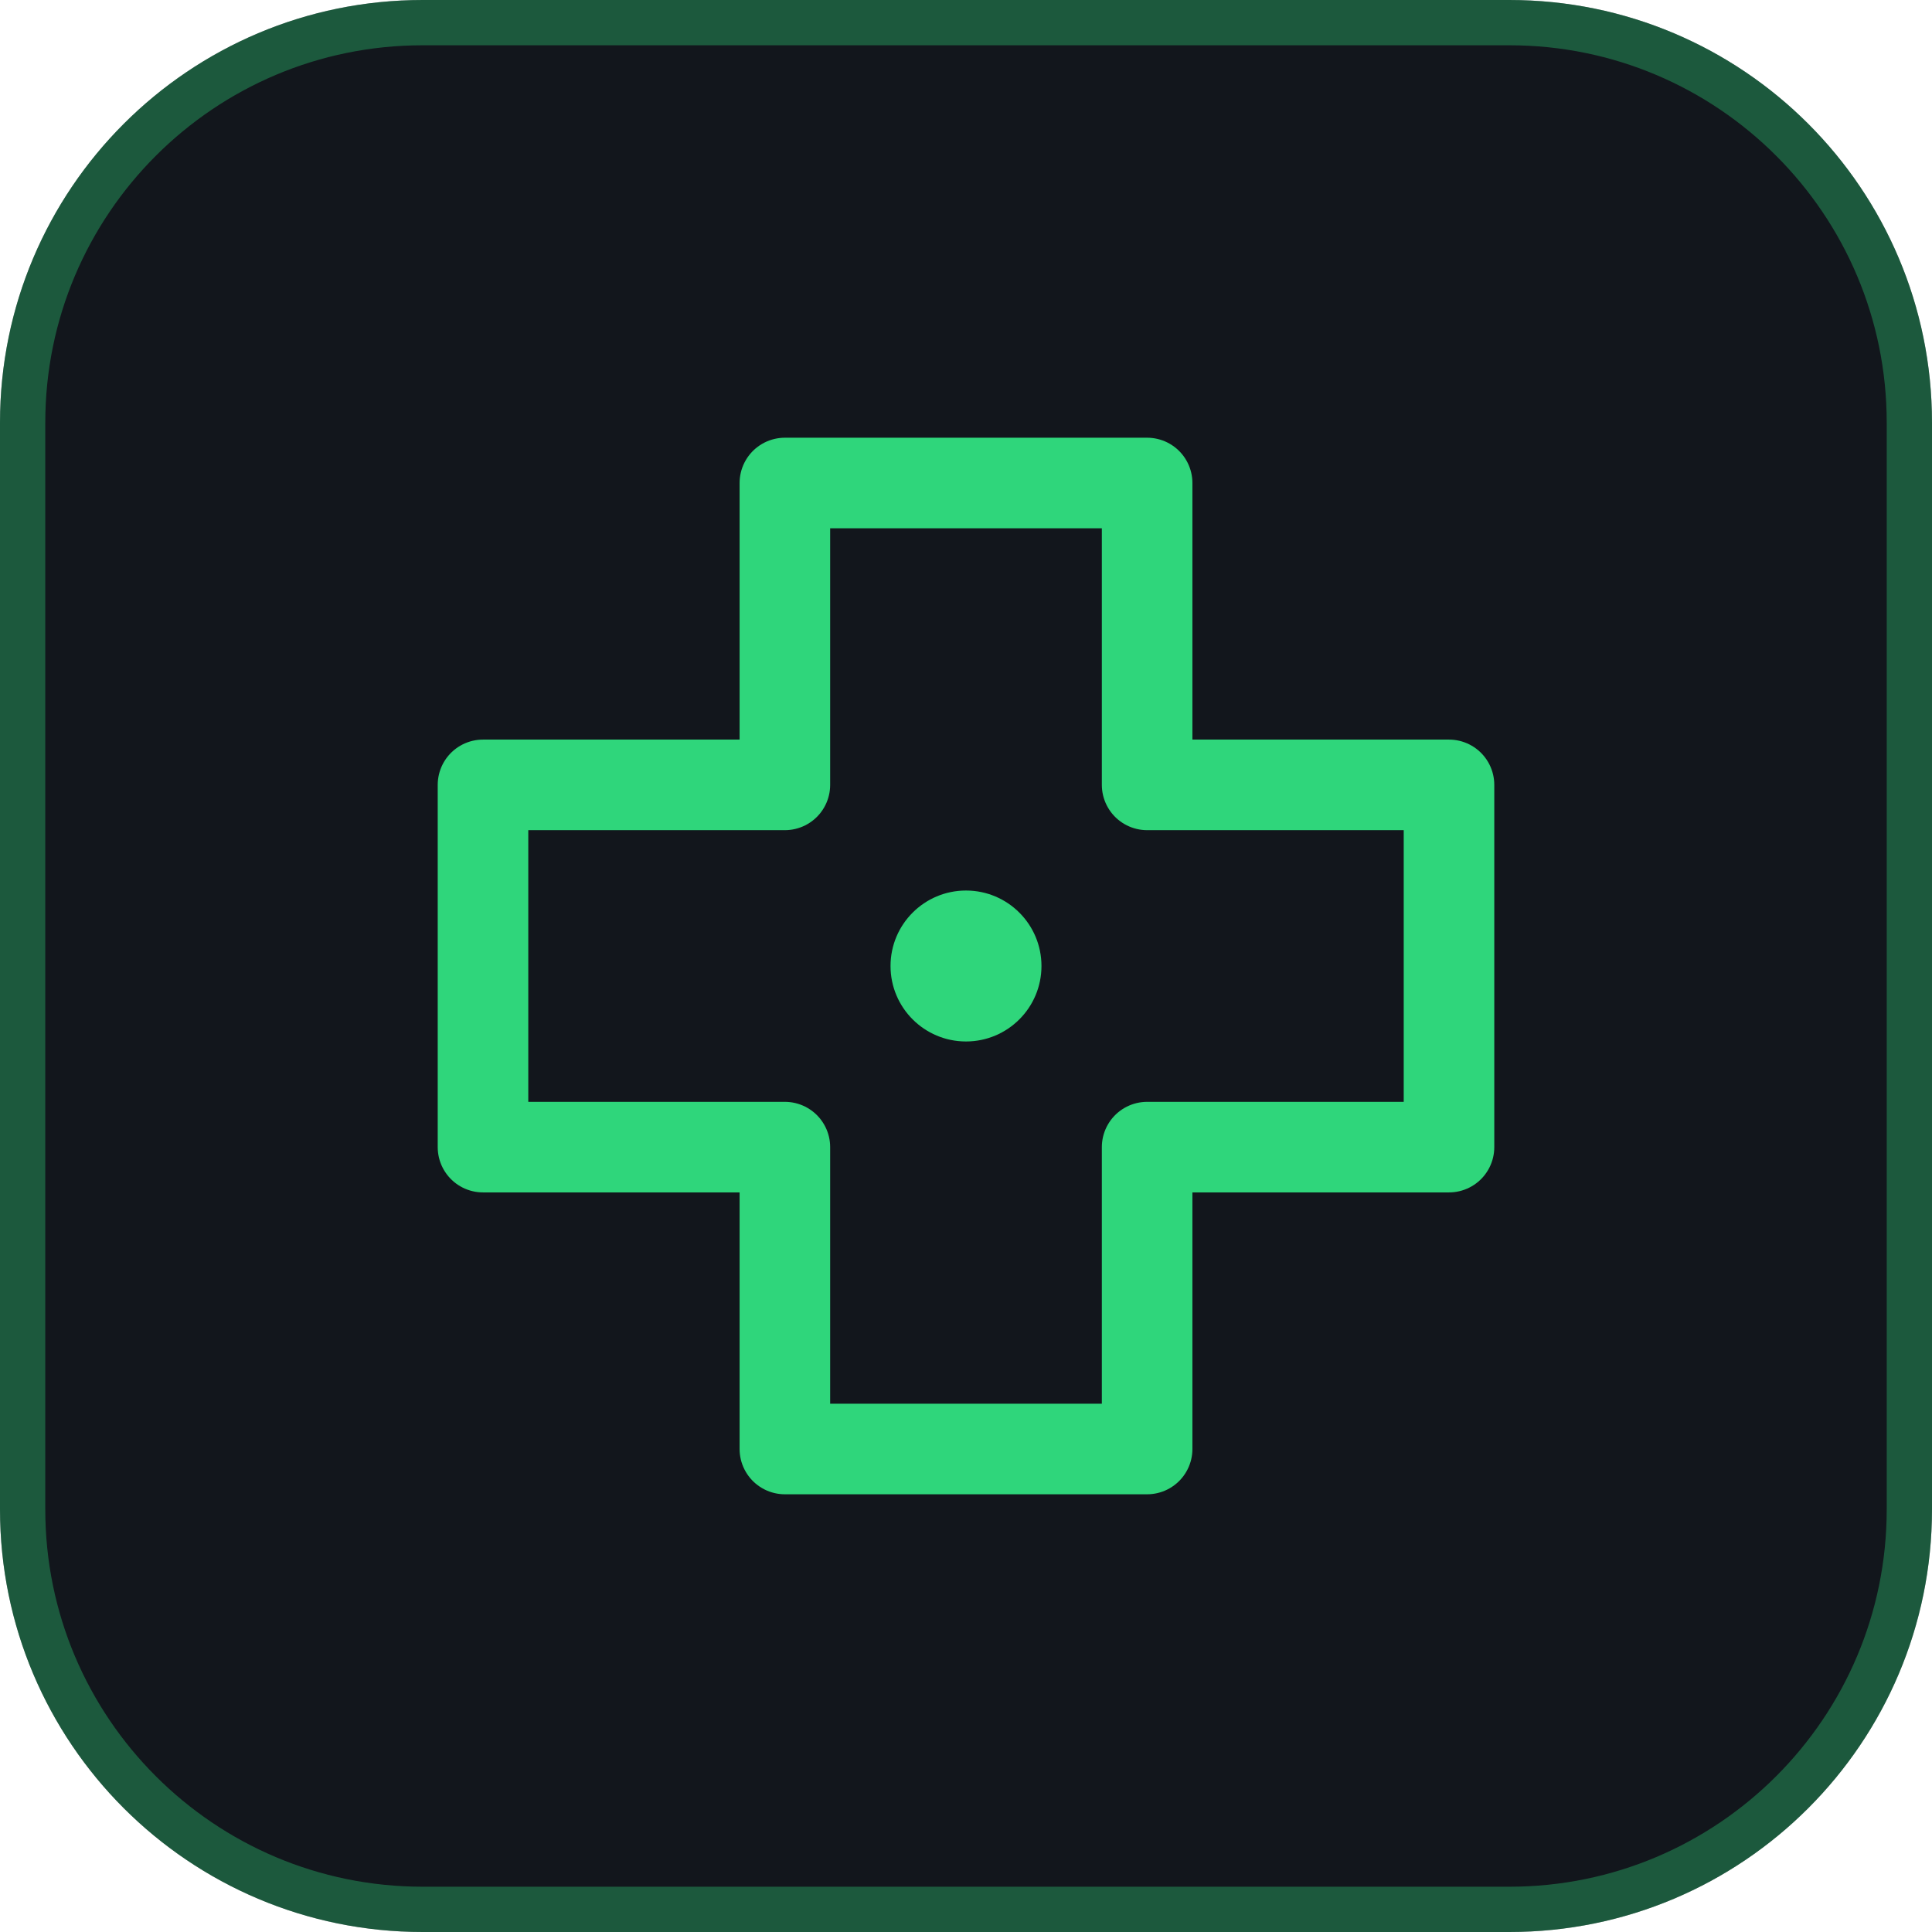
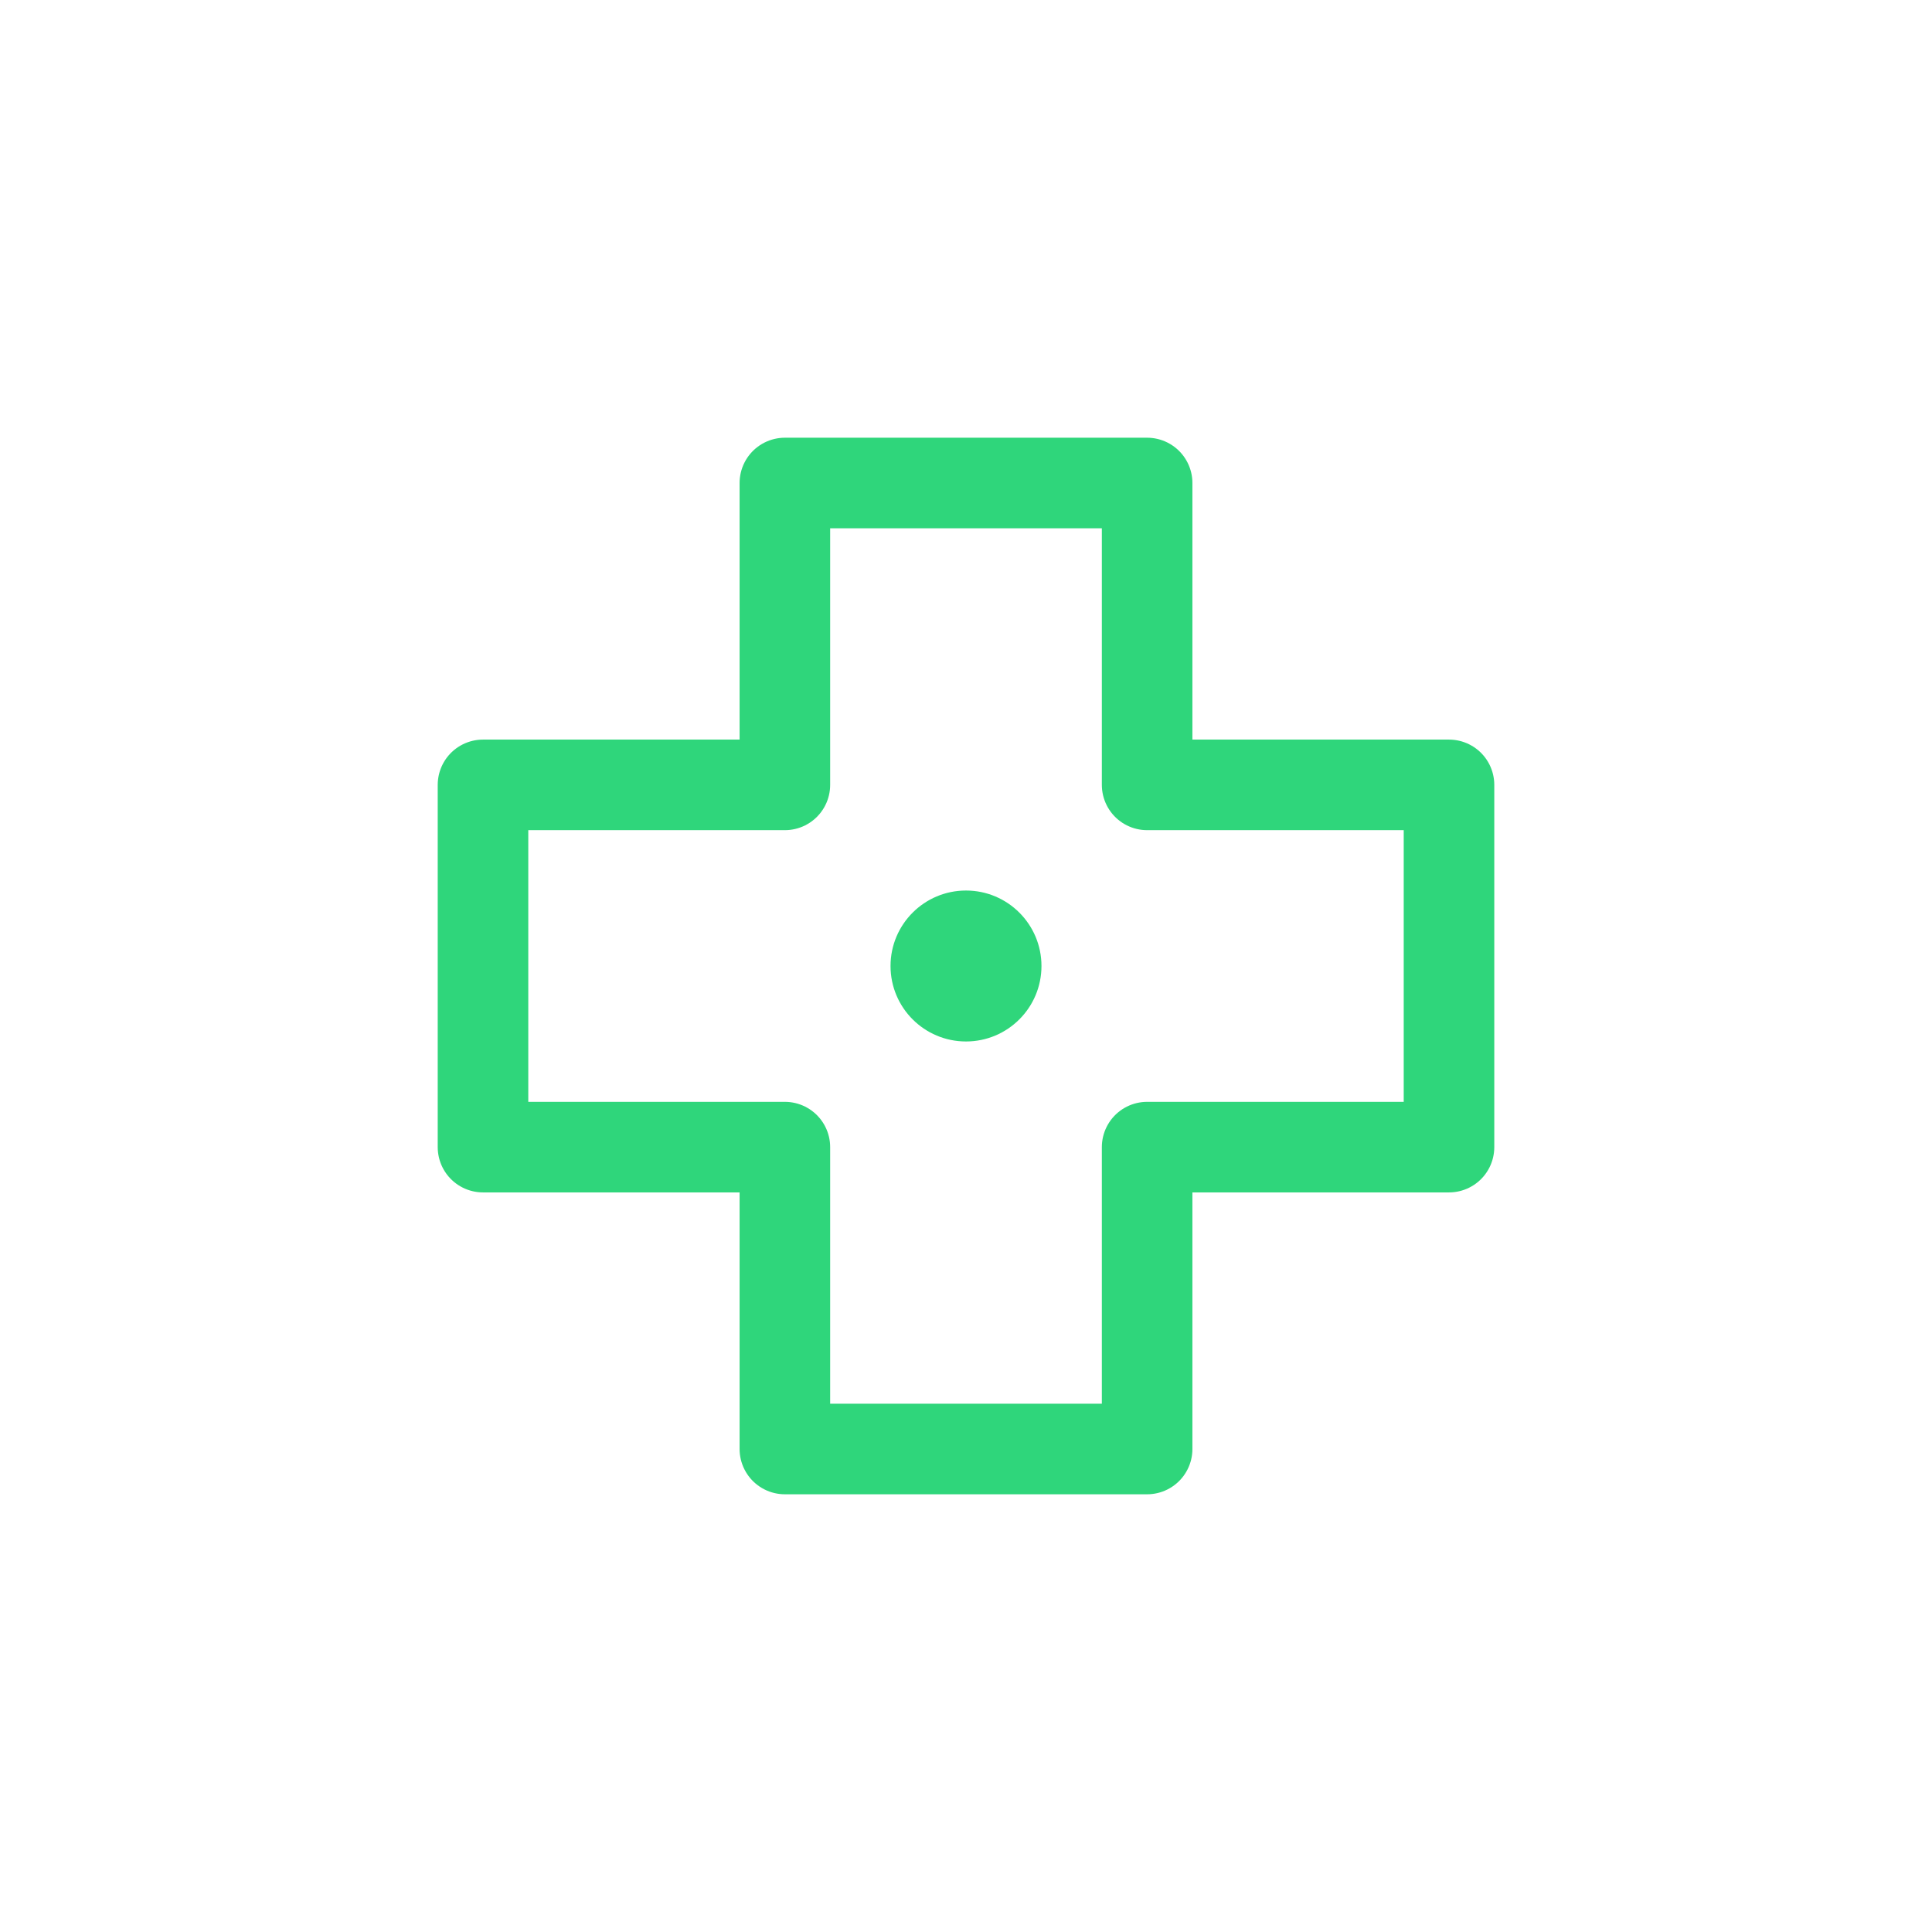
<svg xmlns="http://www.w3.org/2000/svg" viewBox="0 0 128 128" width="128" height="128" role="img" aria-label="D-pad">
-   <rect width="128" height="128" rx="28" fill="#12161c" />
-   <rect x="1.5" y="1.5" width="125" height="125" rx="26.5" fill="none" stroke="#2fd67b" stroke-opacity="0.35" stroke-width="3" />
  <path d="M52 32h24v20h20v24H76v20H52V76H32V52h20z" fill="none" stroke="#2fd67b" stroke-width="6" stroke-linejoin="round" />
  <circle cx="64" cy="64" r="5" fill="#2fd67b" />
</svg>
